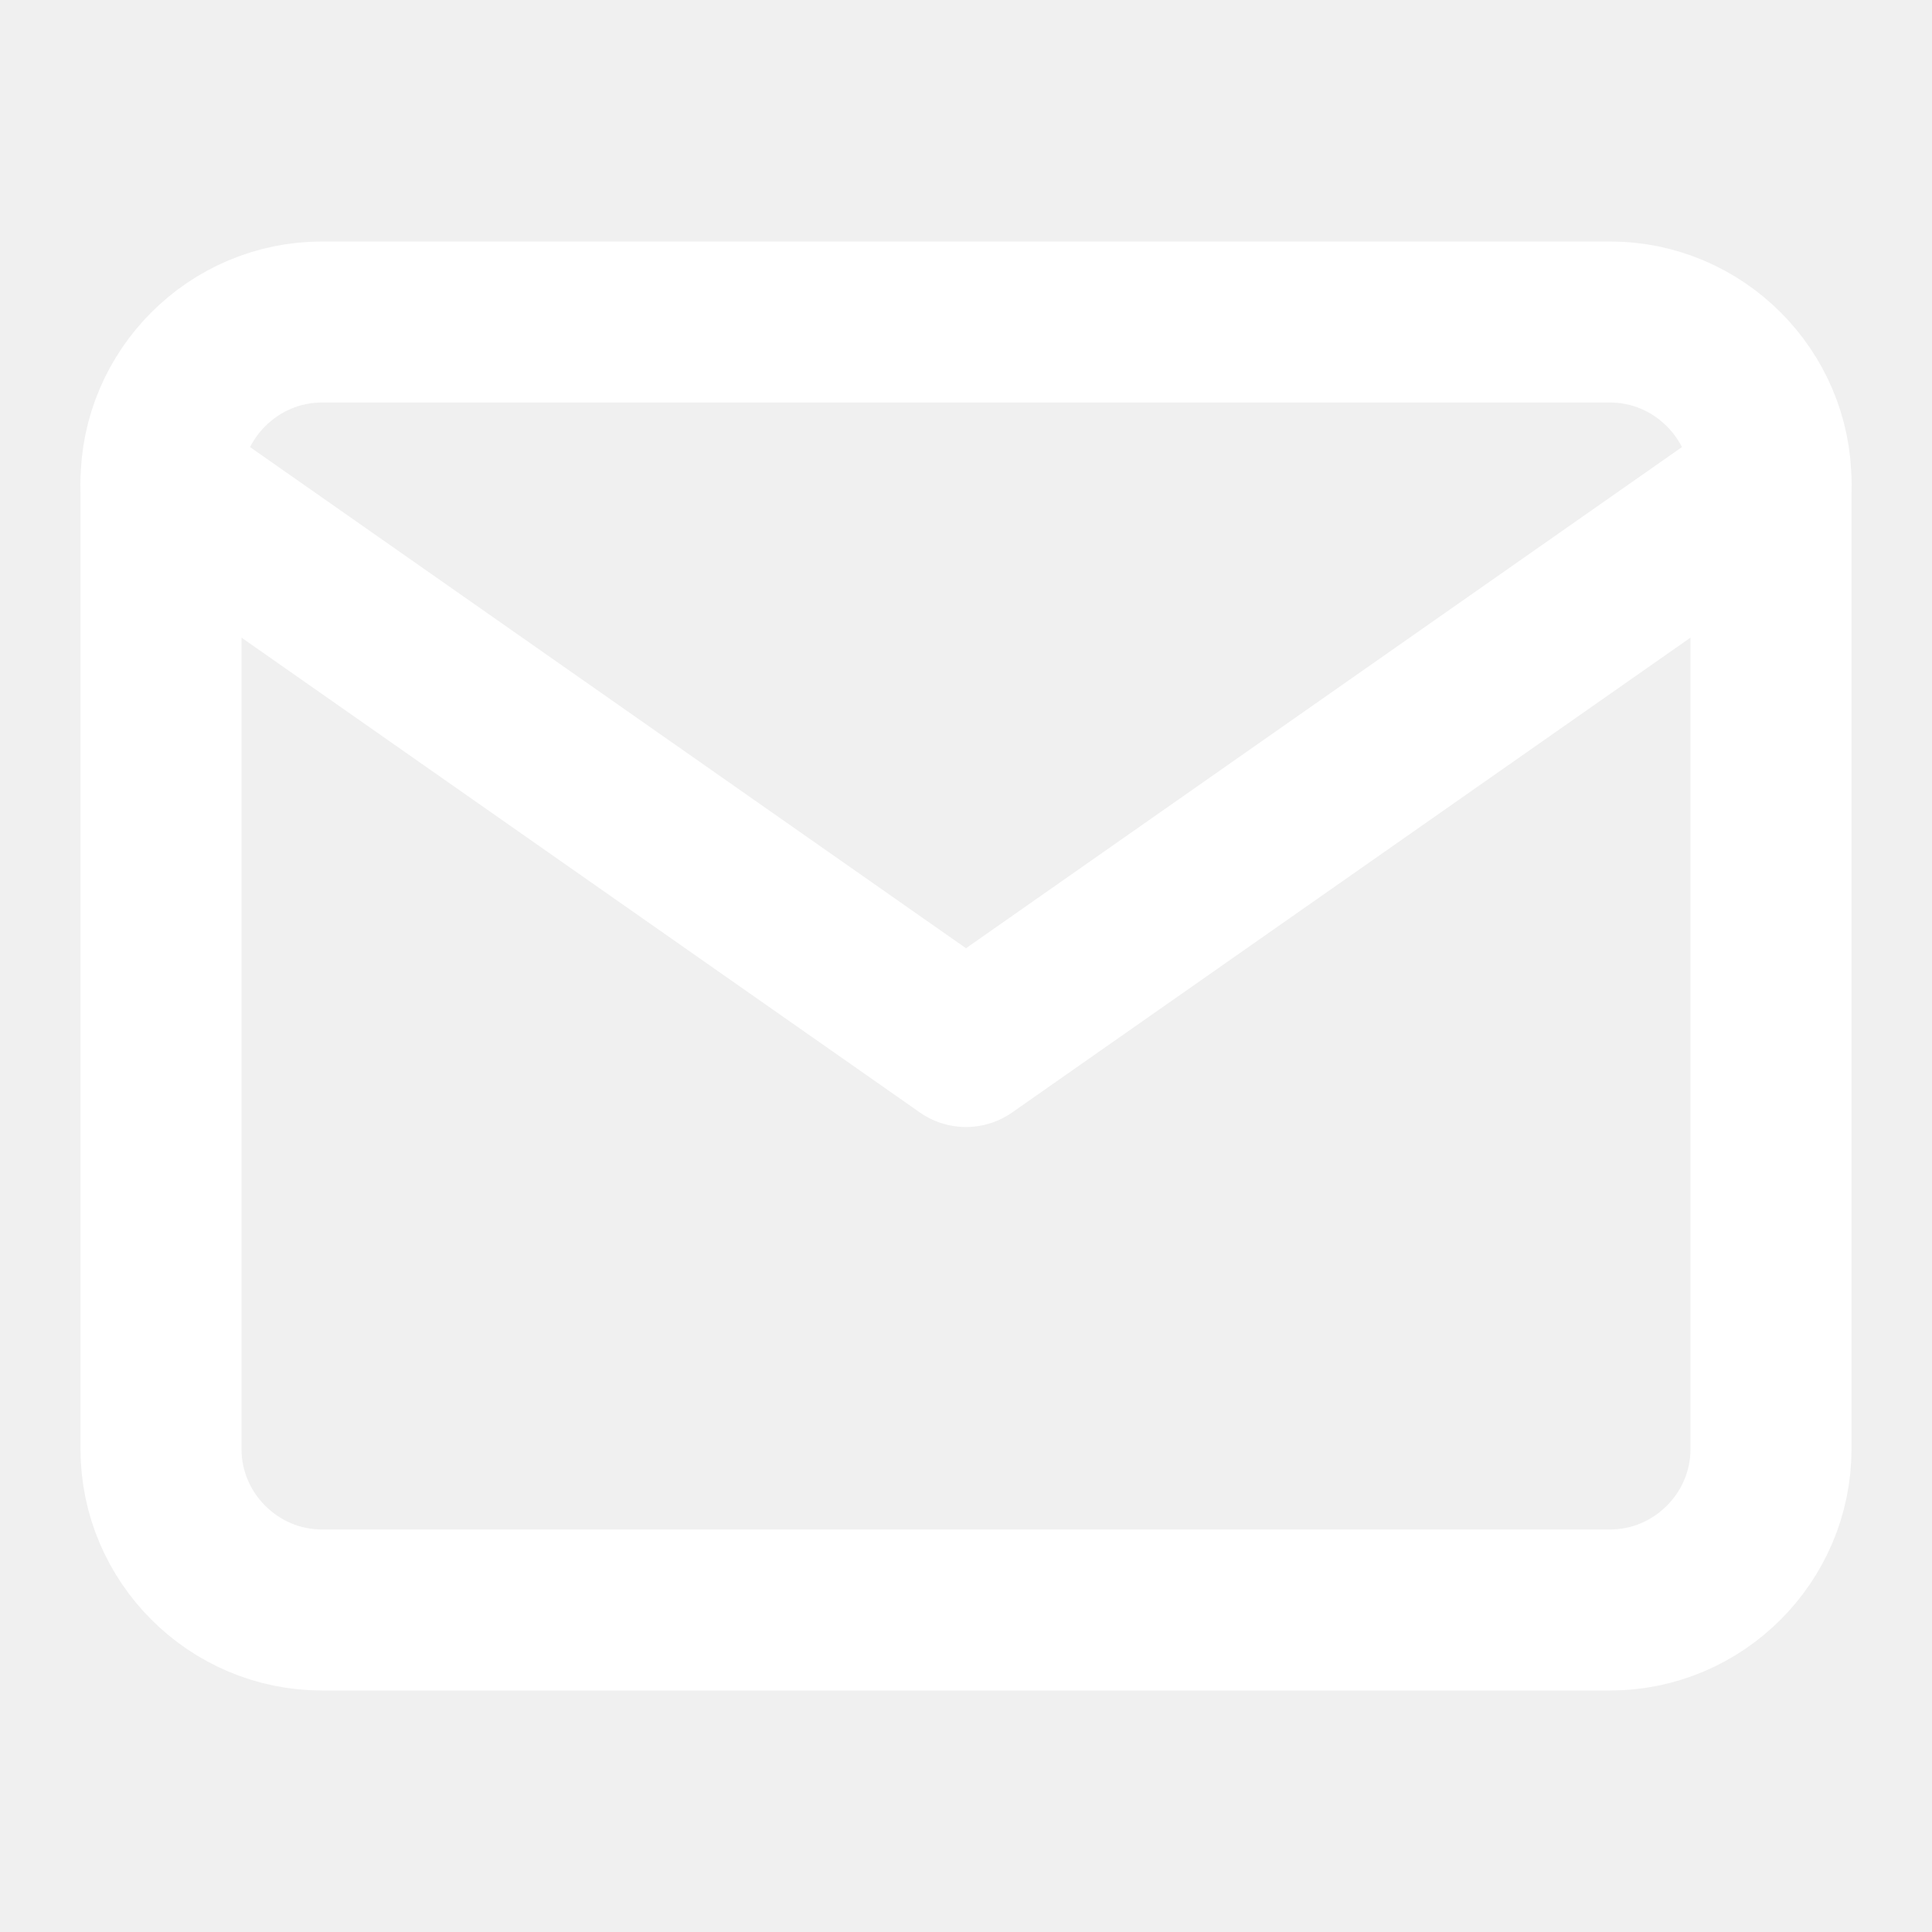
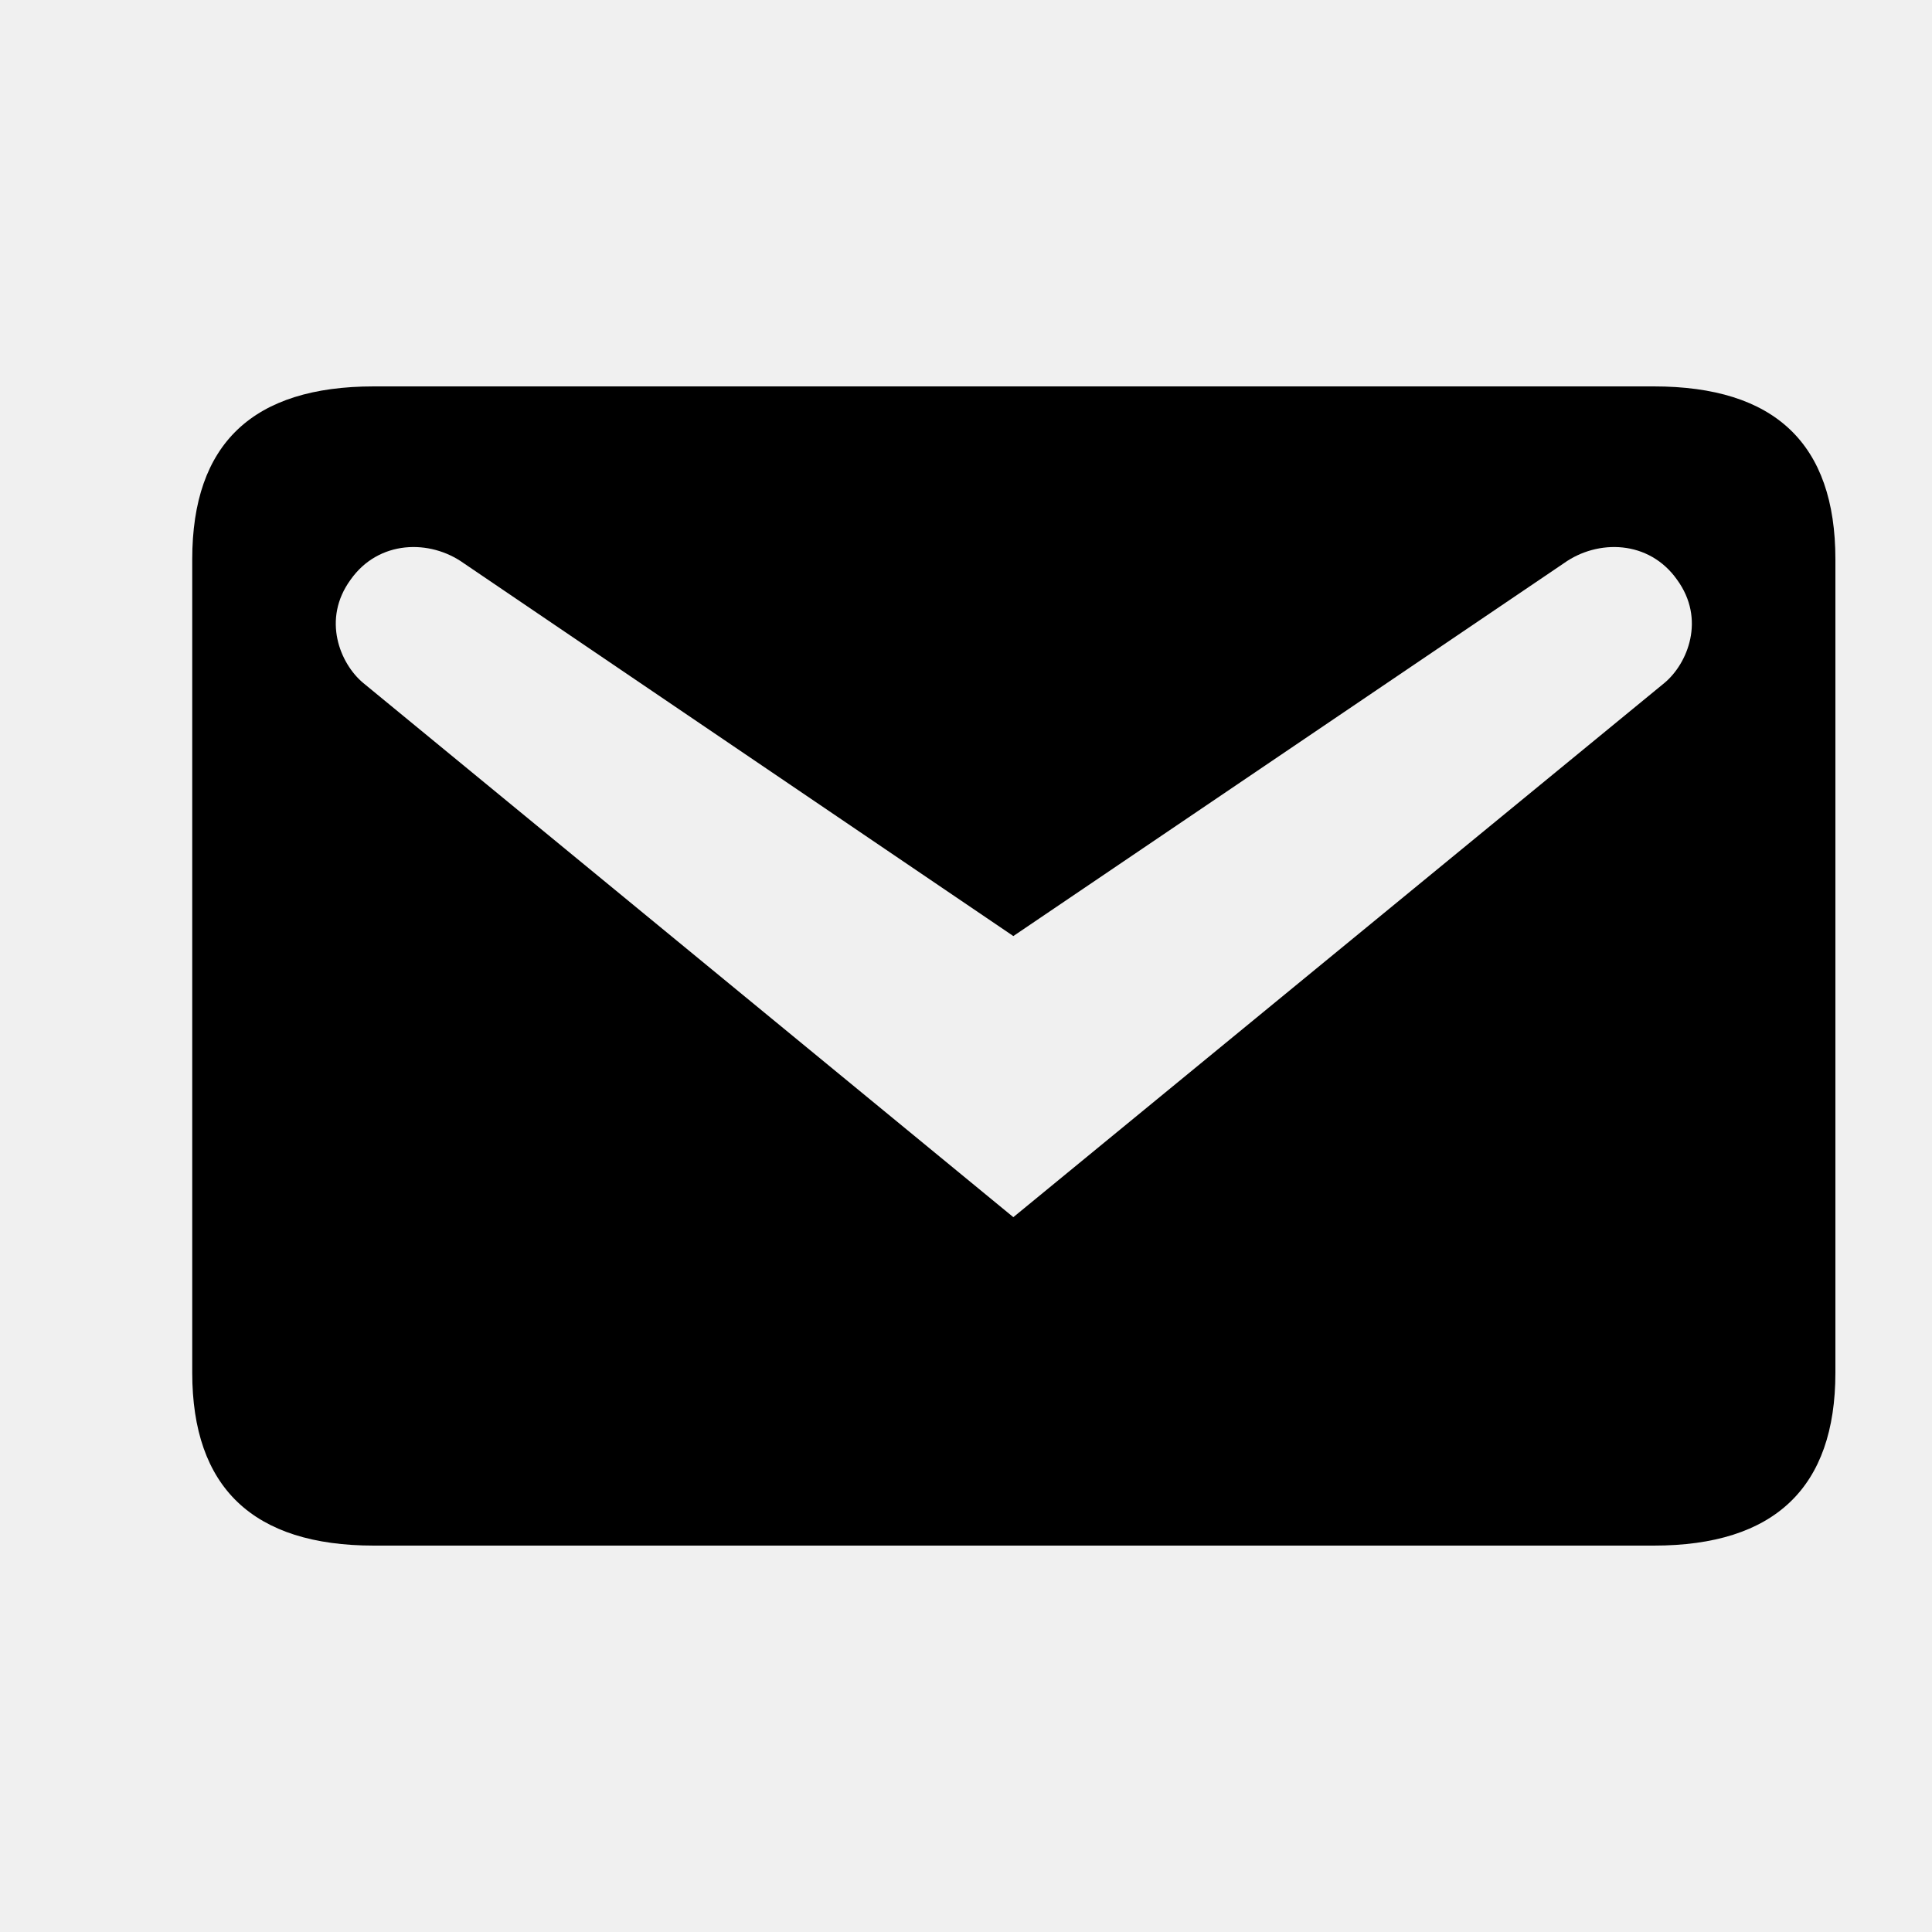
- <svg xmlns="http://www.w3.org/2000/svg" width="20" height="20" viewBox="0 0 24 24" fill="none" stroke="#ffffff" stroke-width="2" stroke-linecap="round" stroke-linejoin="round">
-   <path d="M4 4h16c1.1 0 2 .9 2 2v12c0 1.1-.9 2-2 2H4c-1.1 0-2-.9-2-2V6c0-1.1.9-2 2-2z" />
-   <polyline points="22,6 12,13 2,6" />
+ <svg xmlns="http://www.w3.org/2000/svg" viewBox="0 0 20 20" fill="#000000" width="20px">
+   <g id="SVGRepo_bgCarrier" stroke-width="0" />
+   <g id="SVGRepo_tracerCarrier" stroke-linecap="round" stroke-linejoin="round" />
+   <g id="SVGRepo_iconCarrier">
+     <rect x="0" fill="none" width="20" height="20" />
+     <g>
+       <path d="M3.87 4h13.25C18.37 4 19 4.59 19 5.79v8.42c0 1.19-.63 1.79-1.88 1.79H3.87c-1.25 0-1.88-.6-1.88-1.79V5.79c0-1.2.63-1.79 1.88-1.79zm6.62 8.6l6.74-5.53c.24-.2.43-.66.13-1.07-.29-.41-.82-.42-1.17-.17l-5.7 3.86L4.8 5.83c-.35-.25-.88-.24-1.17.17-.3.41-.11.87.13 1.07z" />
+     </g>
+   </g>
</svg>
